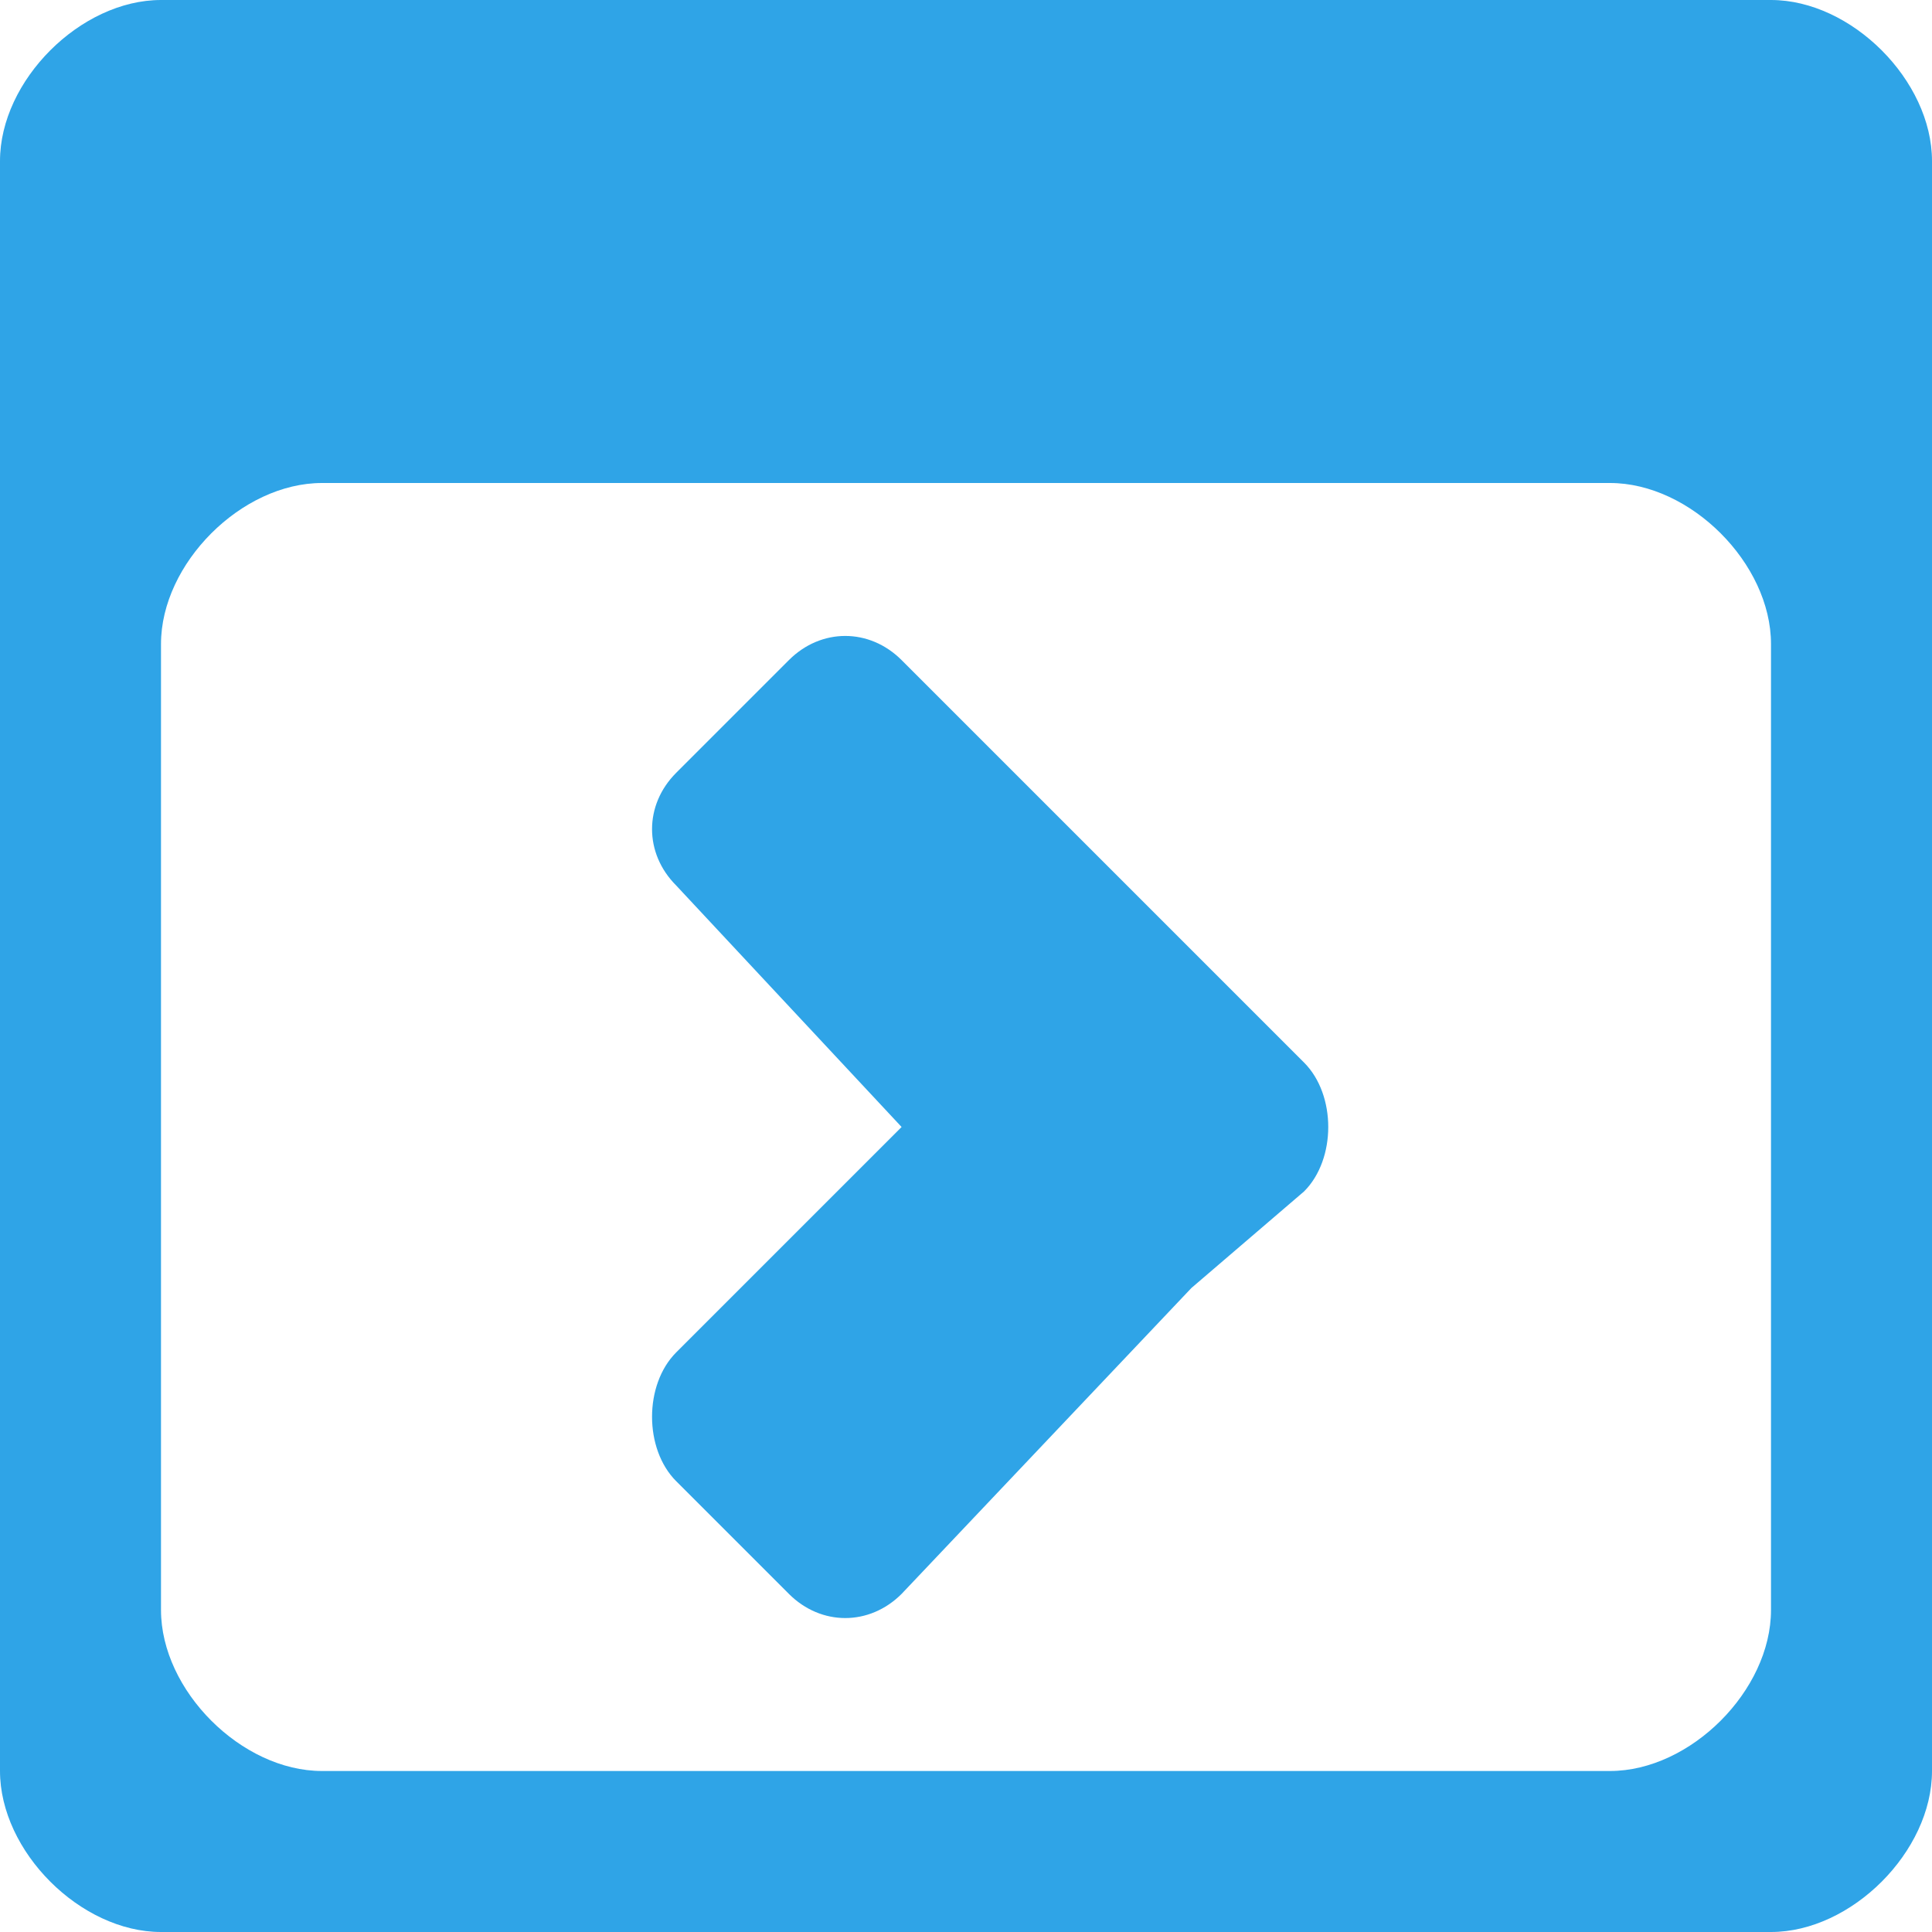
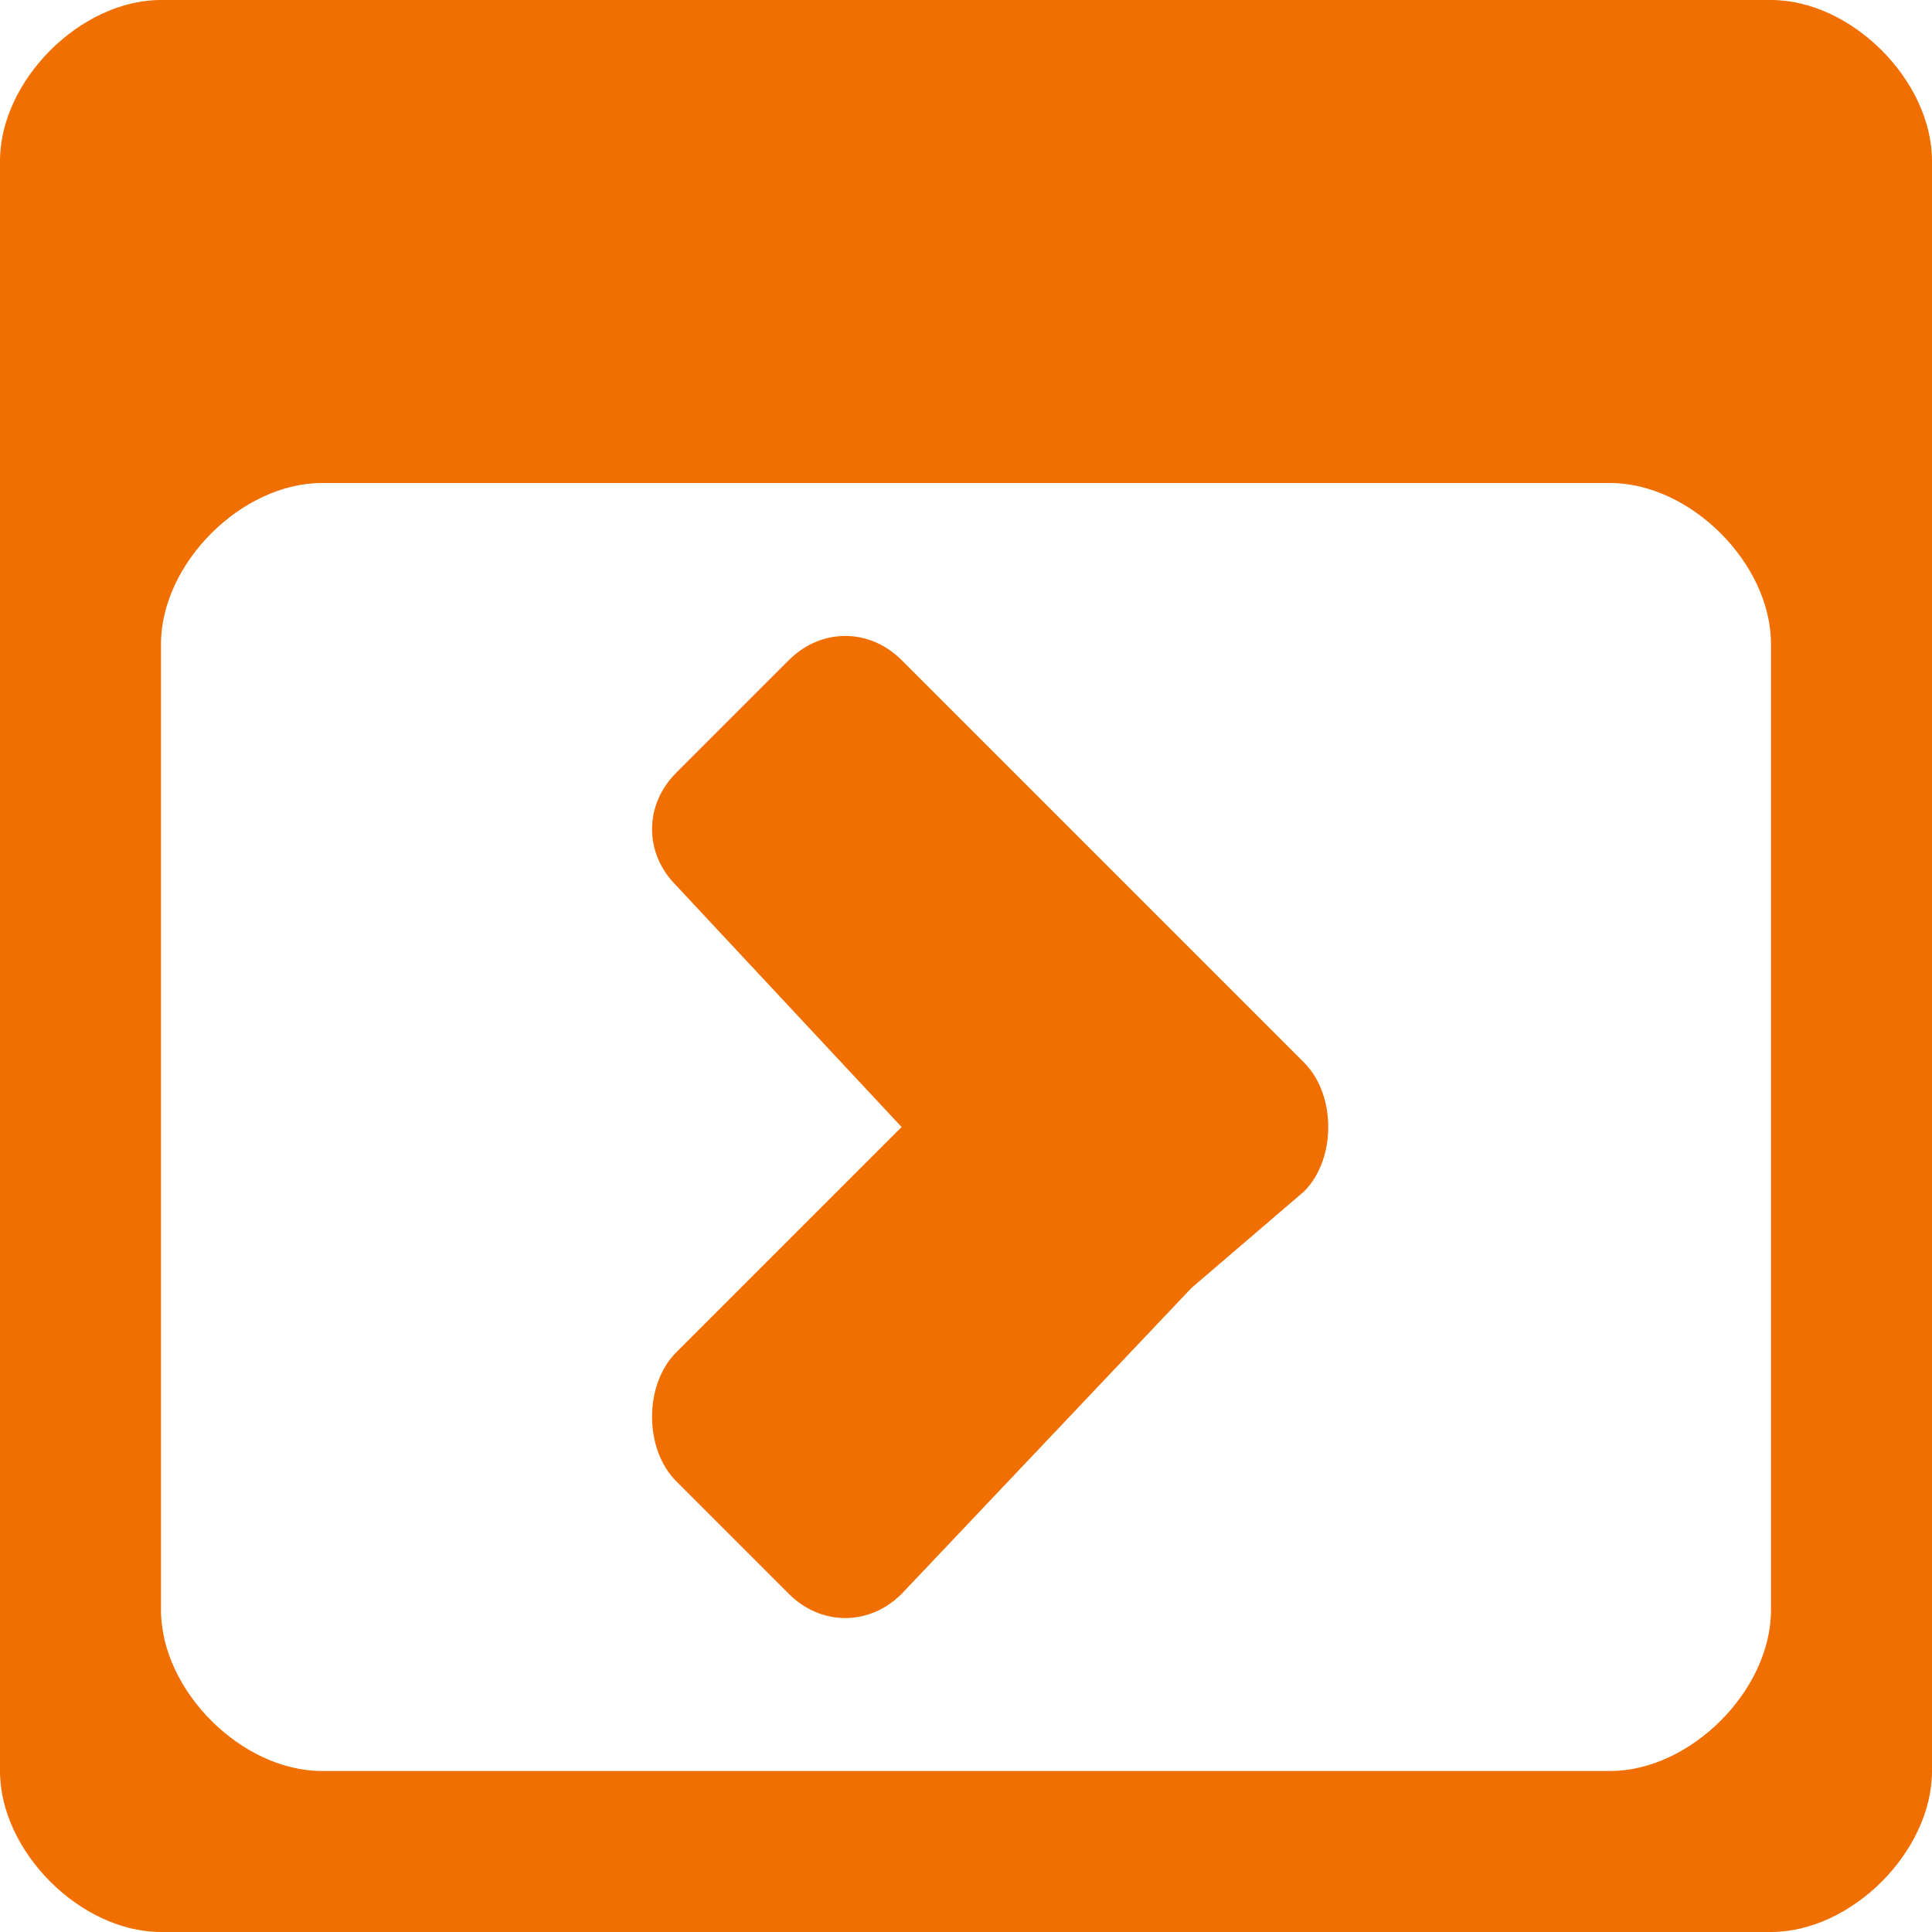
<svg xmlns="http://www.w3.org/2000/svg" width="12" height="12" viewBox="0 0 12 12" preserveAspectRatio="xMinYMid meet" overflow="visible">
-   <path d="M11 0h-10c-.5 0-1 .5-1 1v10c0 .5.5 1 1 1h10c.5 0 1-.5 1-1v-10c0-.5-.5-1-1-1zm0 10c0 .5-.5 1-1 1h-8c-.5 0-1-.5-1-1v-6c0-.5.5-1 1-1h8c.5 0 1 .5 1 1v6zm-2.9-2.6l-.7.6-1.8 1.9c-.2.2-.5.2-.7 0l-.7-.7c-.2-.2-.2-.6 0-.8l1.4-1.4-1.4-1.5c-.2-.2-.2-.5 0-.7l.7-.7c.2-.2.5-.2.7 0l2.5 2.5c.2.2.2.6 0 .8z" fill="#2fa4e7" />
+   <path d="M11 0h-10c-.5 0-1 .5-1 1v10c0 .5.5 1 1 1h10c.5 0 1-.5 1-1v-10c0-.5-.5-1-1-1zm0 10c0 .5-.5 1-1 1h-8c-.5 0-1-.5-1-1v-6c0-.5.5-1 1-1h8c.5 0 1 .5 1 1v6zm-2.9-2.6l-.7.6-1.8 1.9c-.2.2-.5.2-.7 0l-.7-.7c-.2-.2-.2-.6 0-.8l1.4-1.4-1.4-1.5c-.2-.2-.2-.5 0-.7l.7-.7c.2-.2.5-.2.7 0l2.5 2.5c.2.2.2.6 0 .8z" fill="#F16E00" />
</svg>
